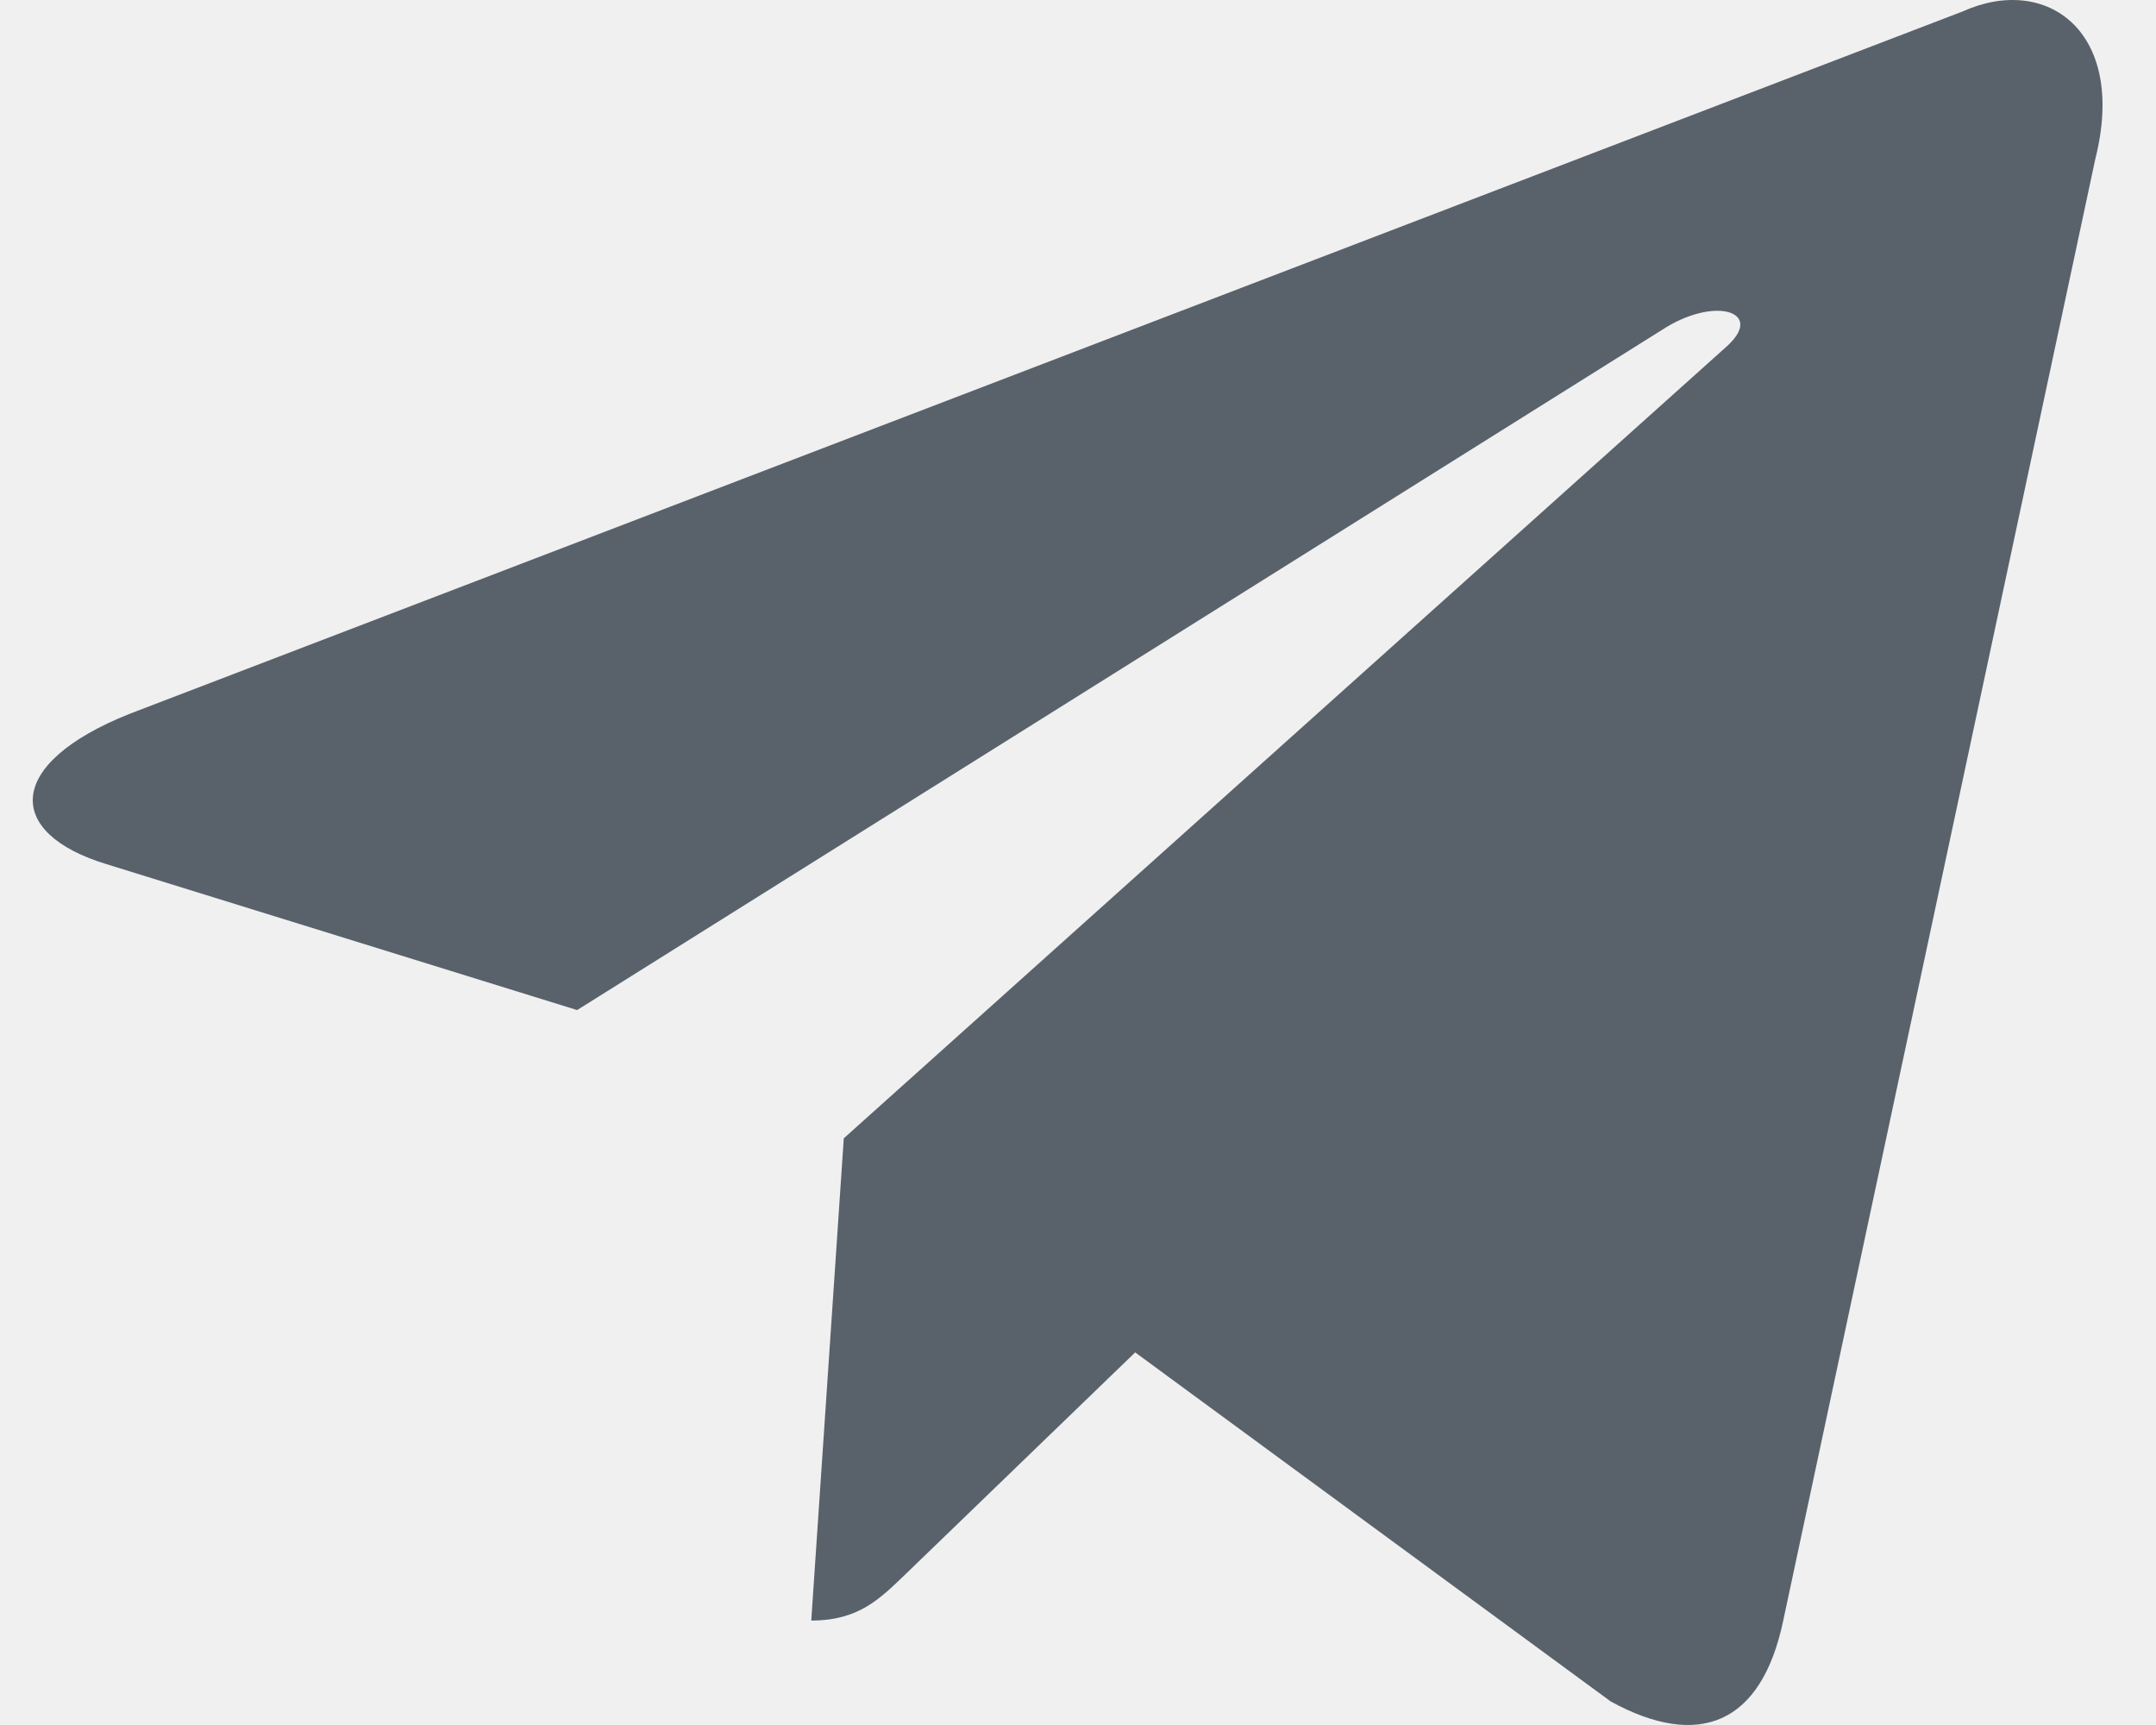
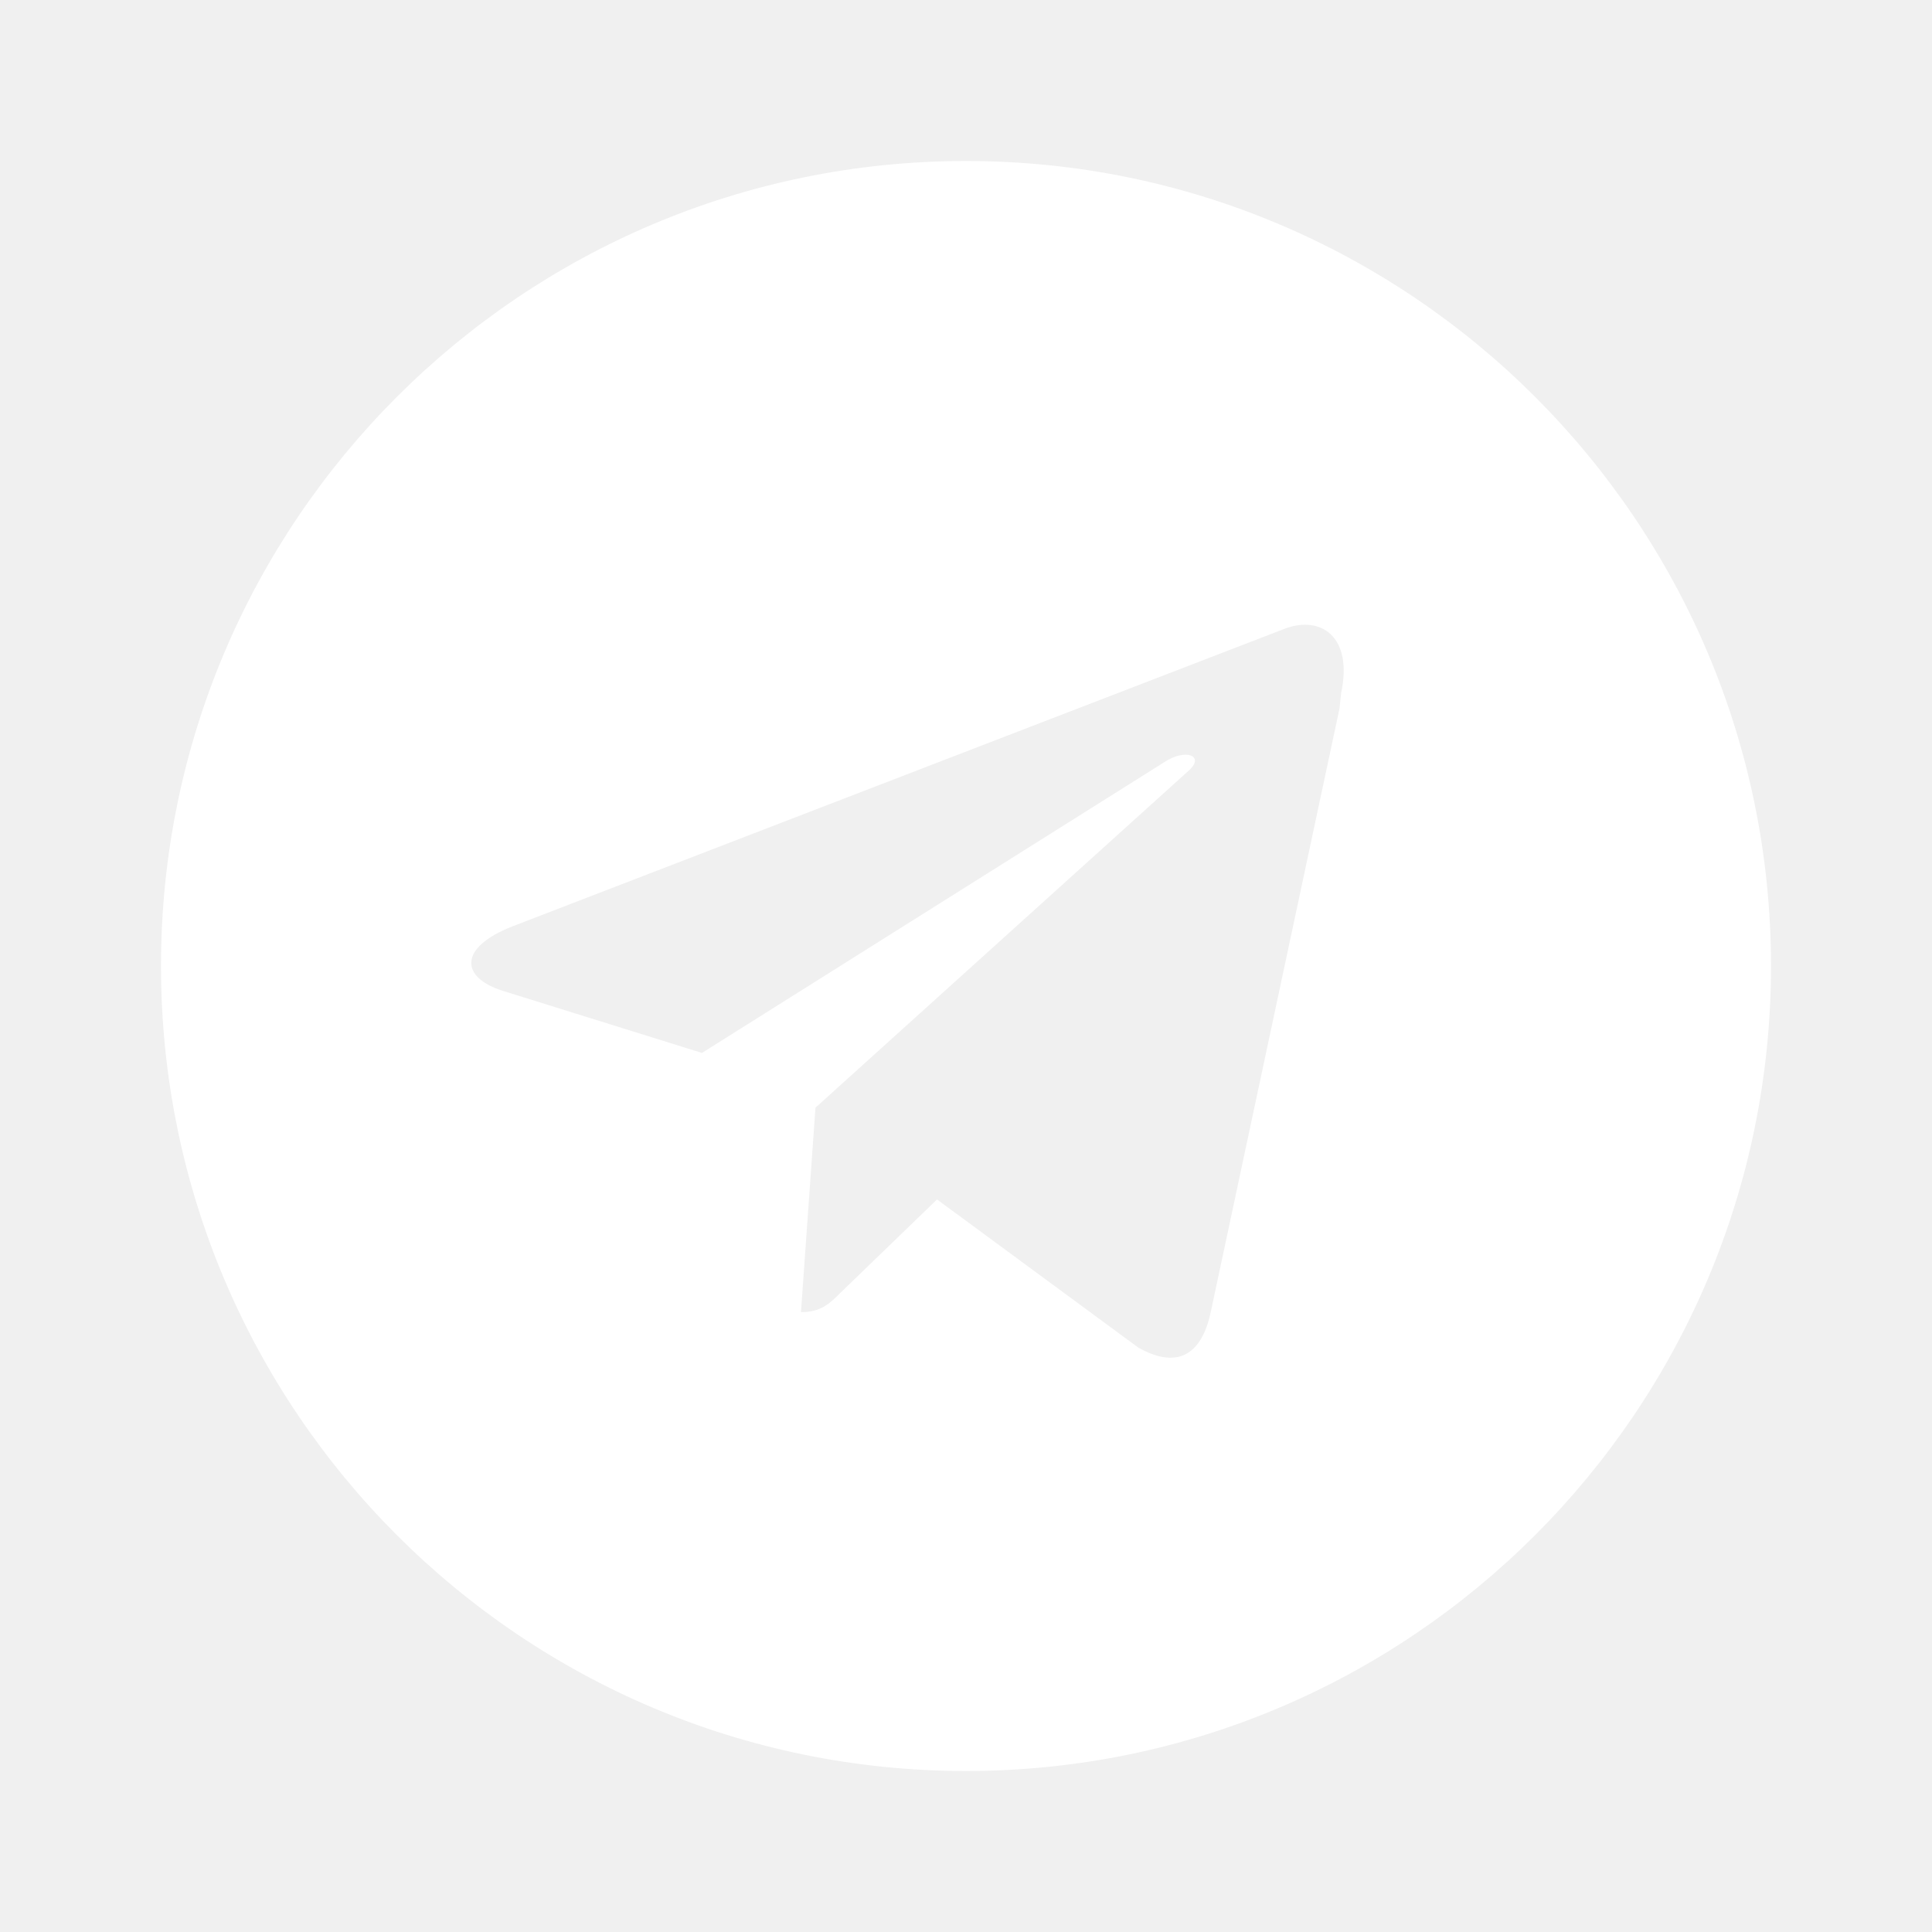
- <svg xmlns="http://www.w3.org/2000/svg" width="25" height="20" viewBox="0 0 25 20" fill="none">
-   <path d="M22.76 0.132L1.501 8.277C0.05 8.856 0.058 9.661 1.234 10.019L6.692 11.711L19.321 3.794C19.918 3.433 20.464 3.627 20.015 4.023L9.784 13.198H9.781L9.784 13.199L9.407 18.789C9.959 18.789 10.202 18.538 10.511 18.241L13.163 15.68L18.677 19.727C19.694 20.284 20.424 19.997 20.677 18.792L24.297 1.84C24.668 0.364 23.73 -0.305 22.76 0.132Z" fill="#59626B" />
+ <svg xmlns="http://www.w3.org/2000/svg" width="24" height="24" viewBox="0 0 24 24" fill="none">
+   <path d="M12 2C6.48 2 2 6.48 2 12s4.48 10 10 10 10-4.48 10-10S17.52 2 12 2zm4.64 6.8l-1.6 7.5c-.12.56-.44.7-.9.44l-2.5-1.84-1.2 1.16c-.13.13-.24.24-.49.24l.18-2.54 4.64-4.19c.2-.18-.04-.28-.31-.1l-5.74 3.61-2.47-.77c-.54-.17-.55-.54.11-.8l9.6-3.7c.45-.17.85.1.7.8z" fill="white" />
</svg>
